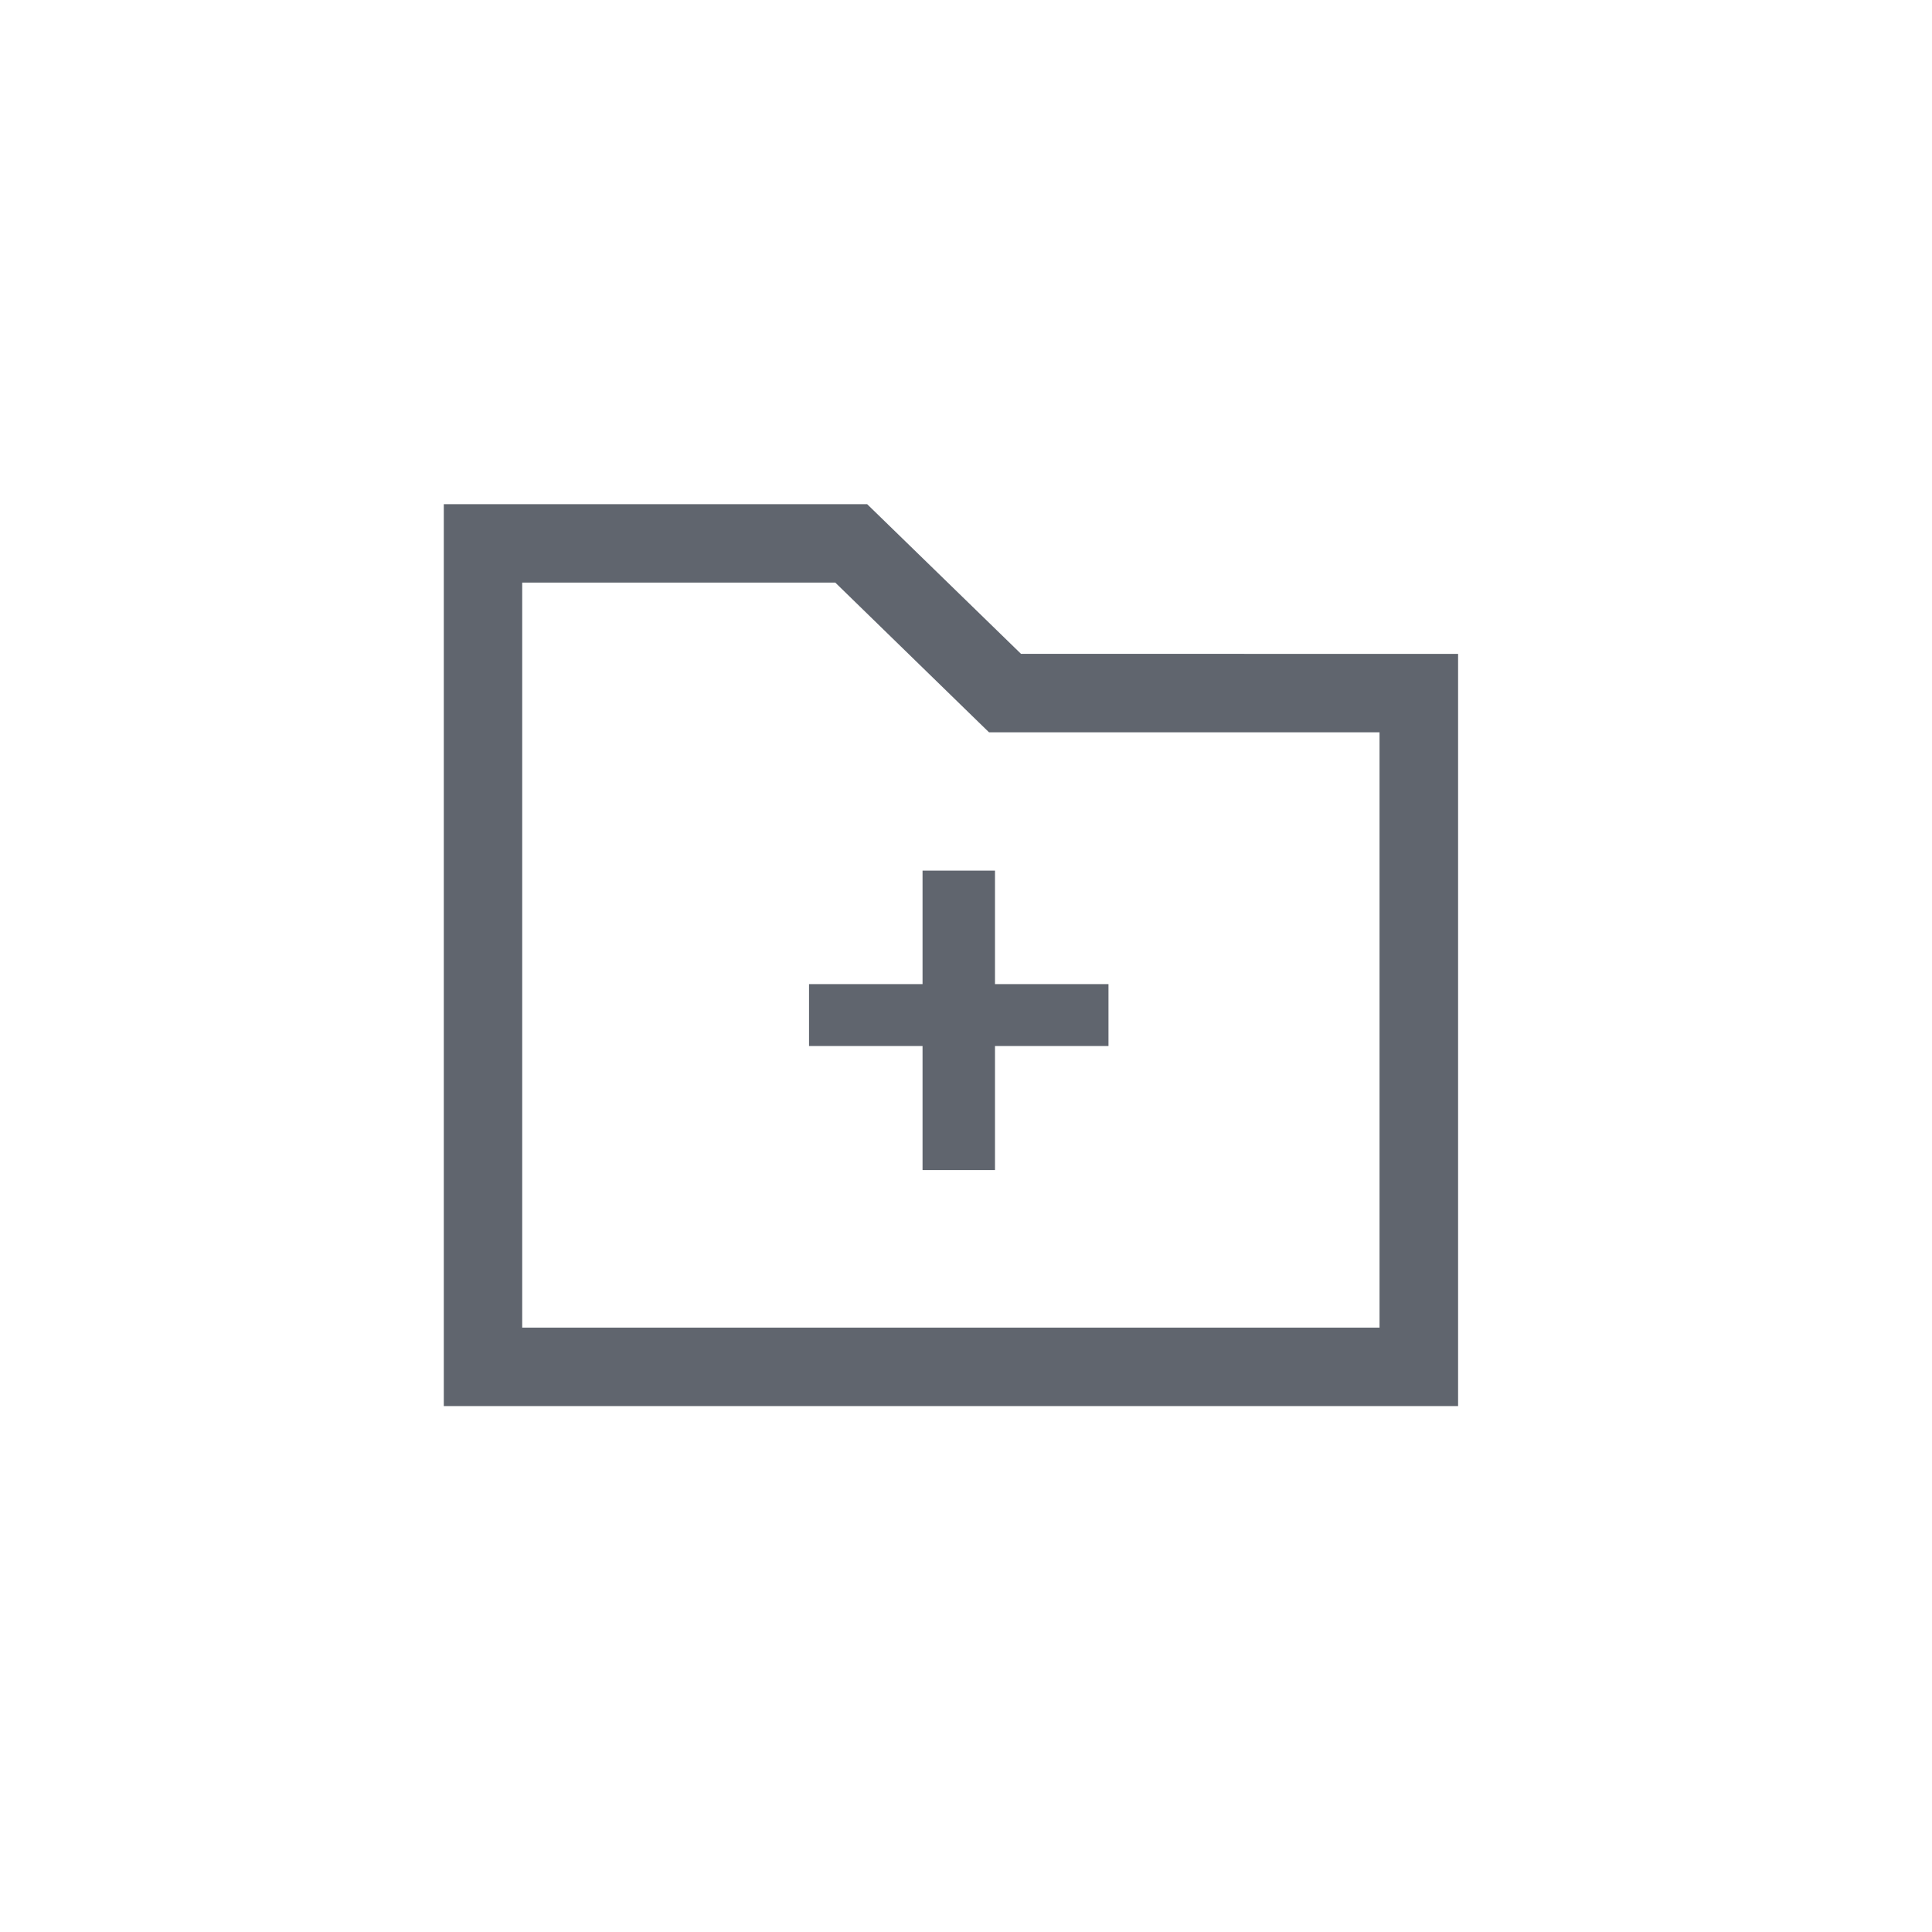
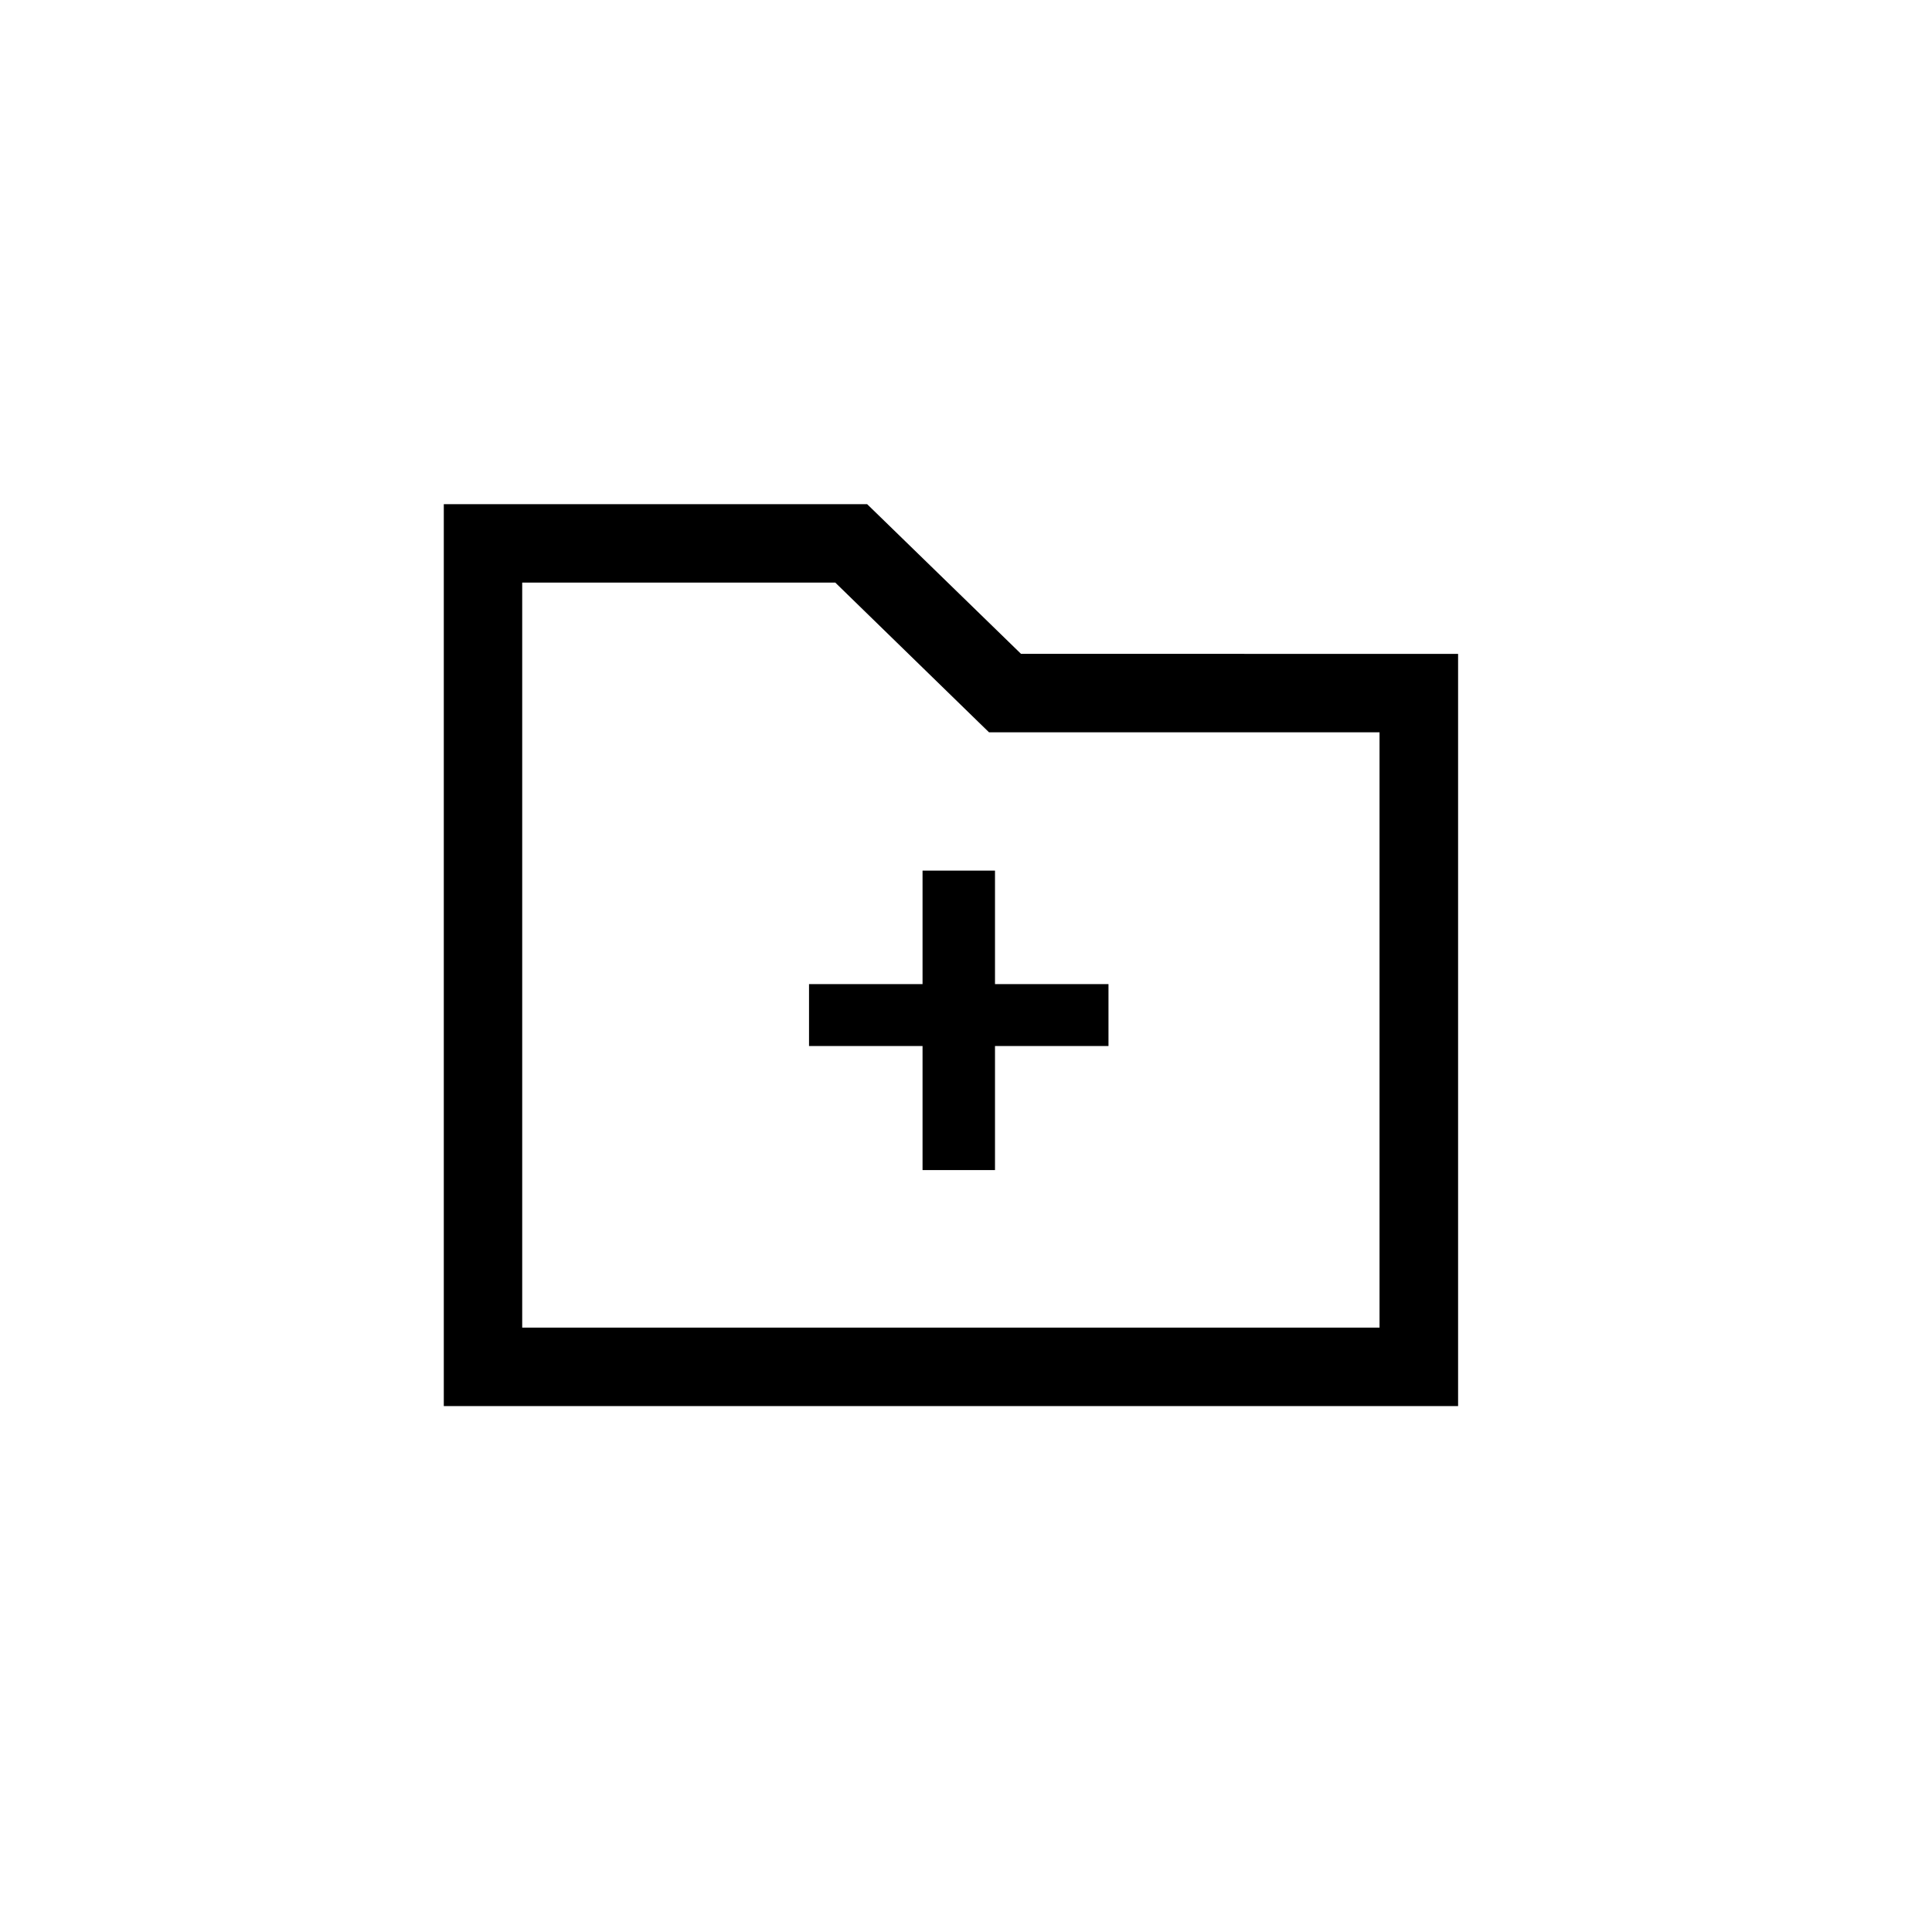
<svg xmlns="http://www.w3.org/2000/svg" width="24px" height="24px" viewBox="0 0 24 24" version="1.1">
  <g id="云仿真设计稿" stroke="none" stroke-width="1" fill="none" fill-rule="evenodd">
-     <g id="云仿真-场景管理-场景集" transform="translate(-372, -920)" fill="#60656E">
+     <g id="云仿真-场景管理-场景集" transform="translate(-372, -920)" fill="currentcolor">
      <g id="树结构场景" transform="translate(248, 172)">
        <g id="编组-2" transform="translate(124, 748)">
          <g id="编组-3" transform="translate(6, 6.75)">
            <path d="M4.772,-0.487 L4.914,-0.349 L6.683,1.372 L11.625,1.373 L12.113,1.373 L12.113,10.717 L-0.487,10.717 L-0.487,10.23 L-0.487,-0.487 L4.772,-0.487 Z M4.376,0.487 L0.487,0.487 L0.487,9.742 L11.137,9.742 L11.137,2.347 L6.484,2.347 L6.286,2.347 L6.144,2.209 L4.376,0.487 Z" id="Combined-Shape" fill-rule="nonzero" />
            <polygon id="Rectangle" points="4.05 5.475 7.77 5.475 7.77 6.244 4.05 6.244" />
            <polygon id="Rectangle" transform="translate(5.91, 5.9252) rotate(90) translate(-5.91, -5.9252)" points="4.05 5.475 7.77 5.475 7.77 6.375 4.05 6.375" />
          </g>
        </g>
      </g>
    </g>
  </g>
</svg>
